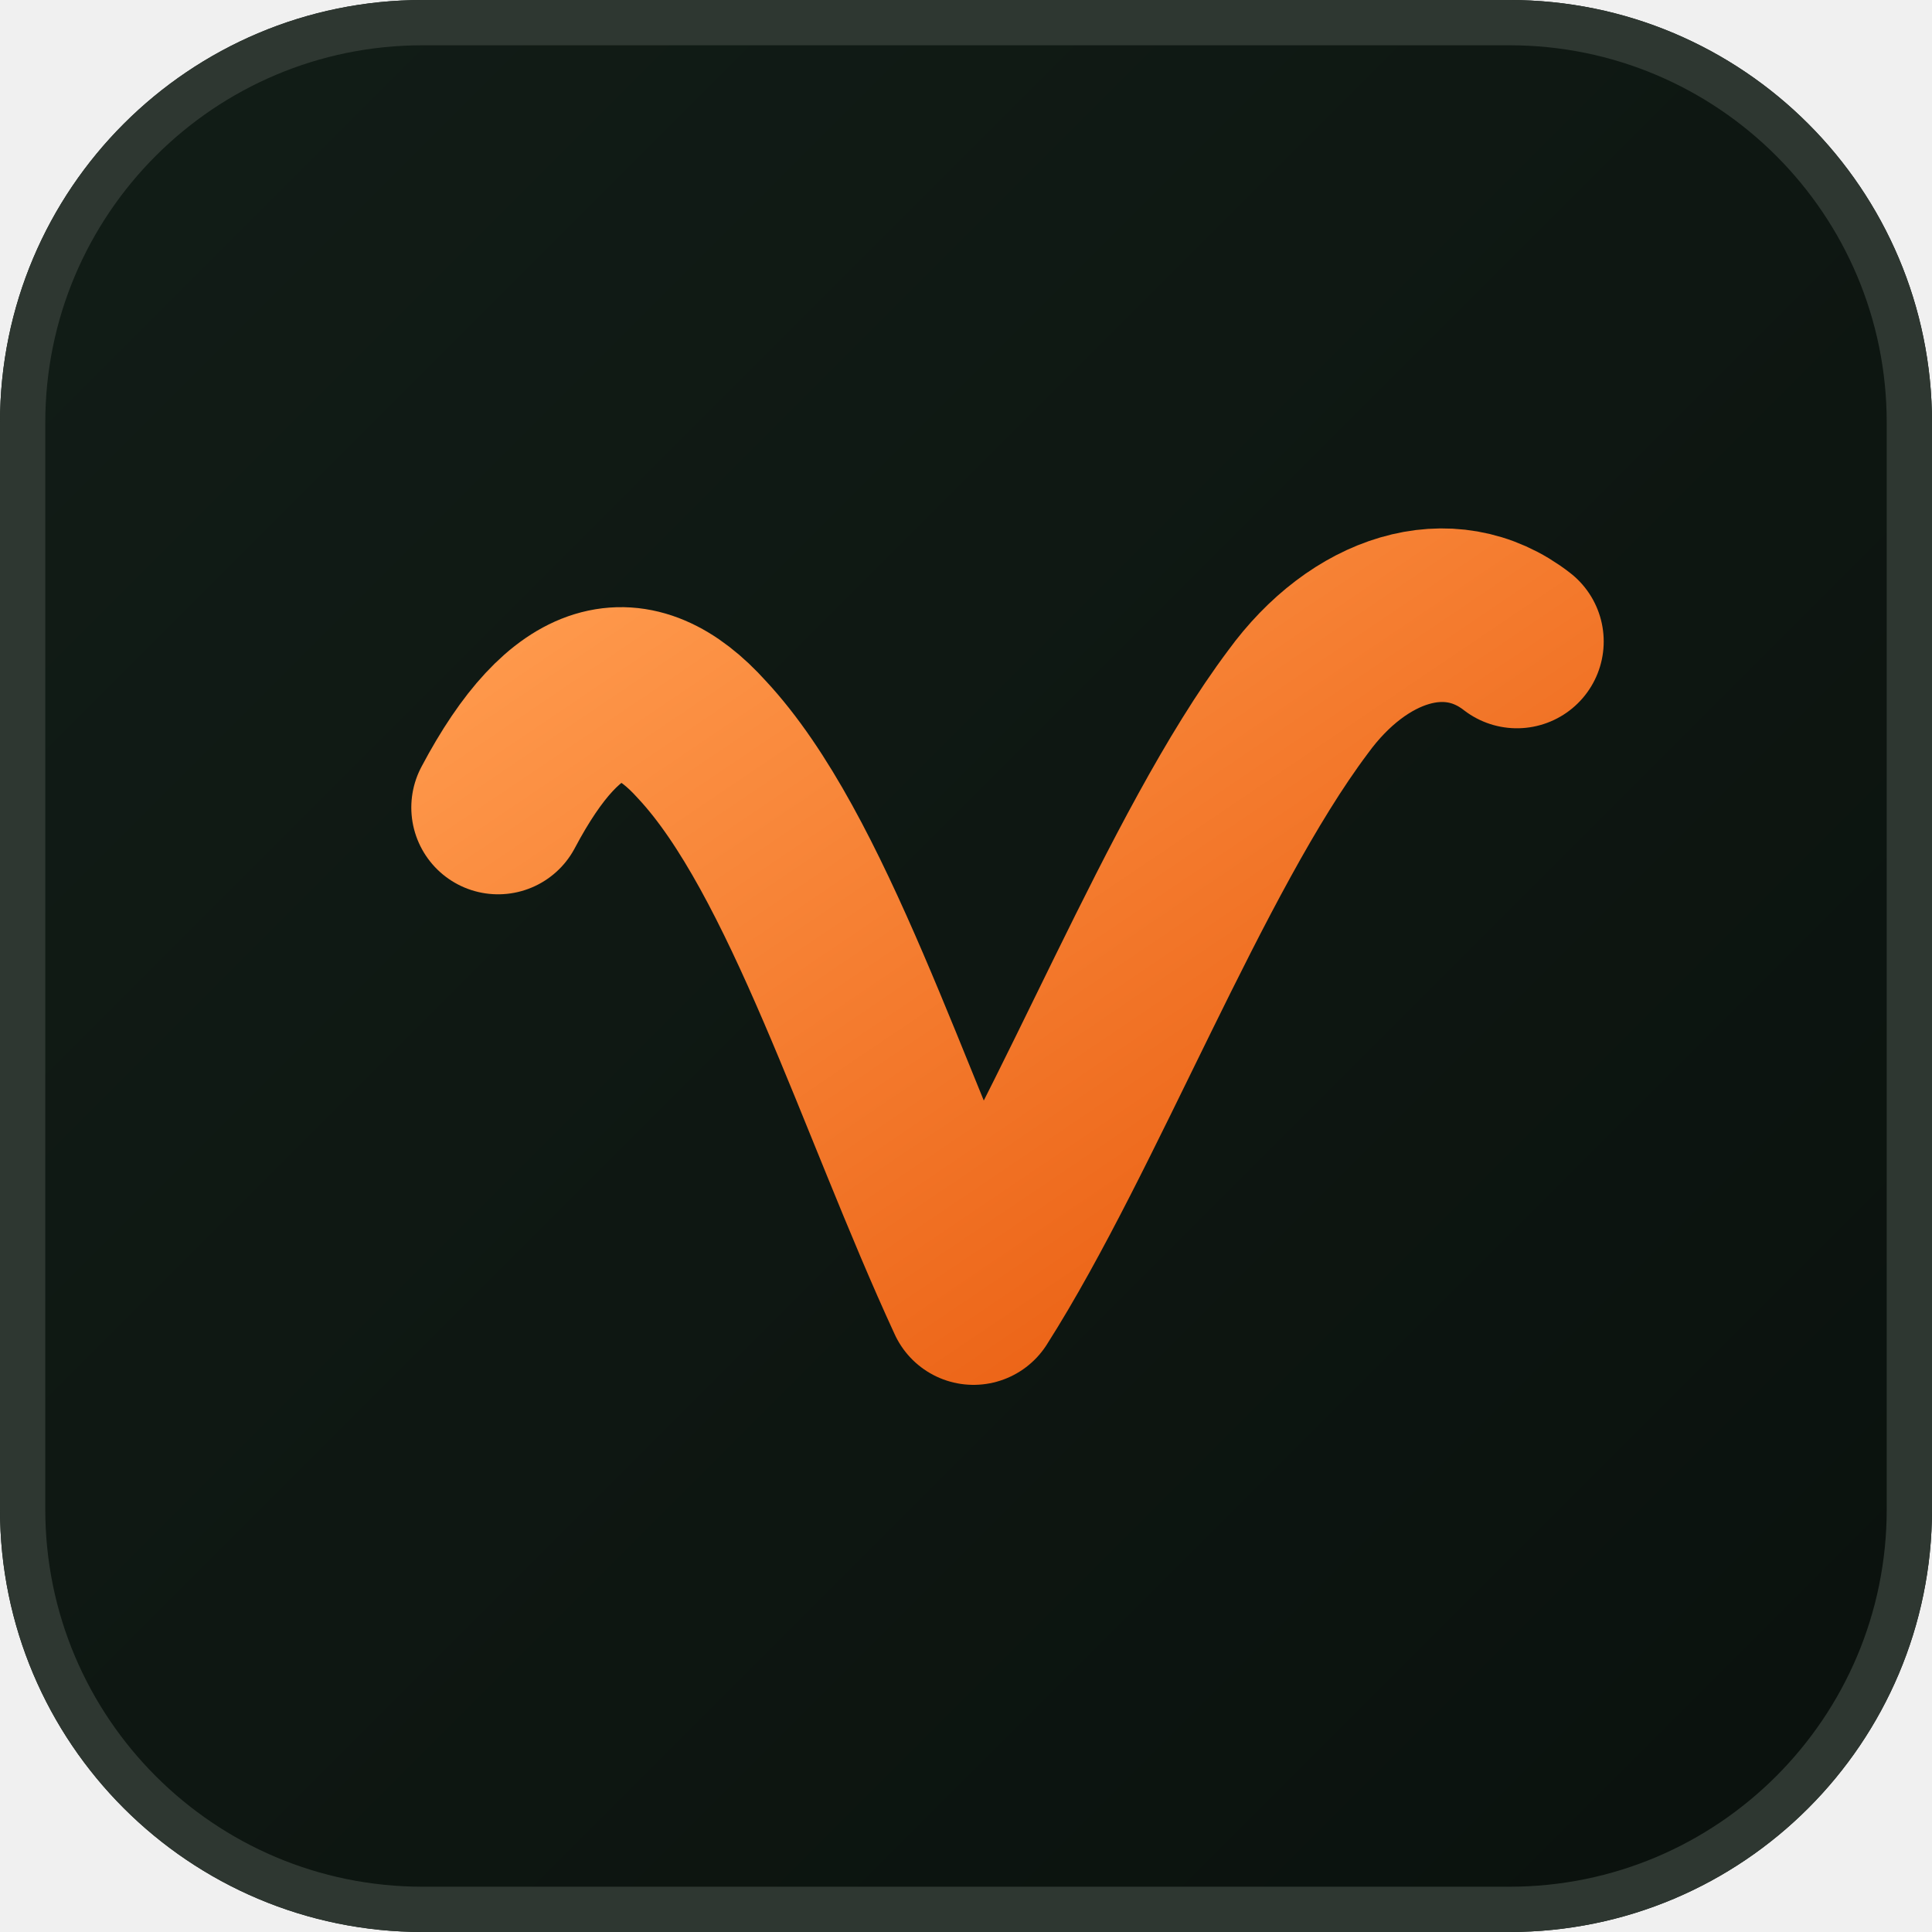
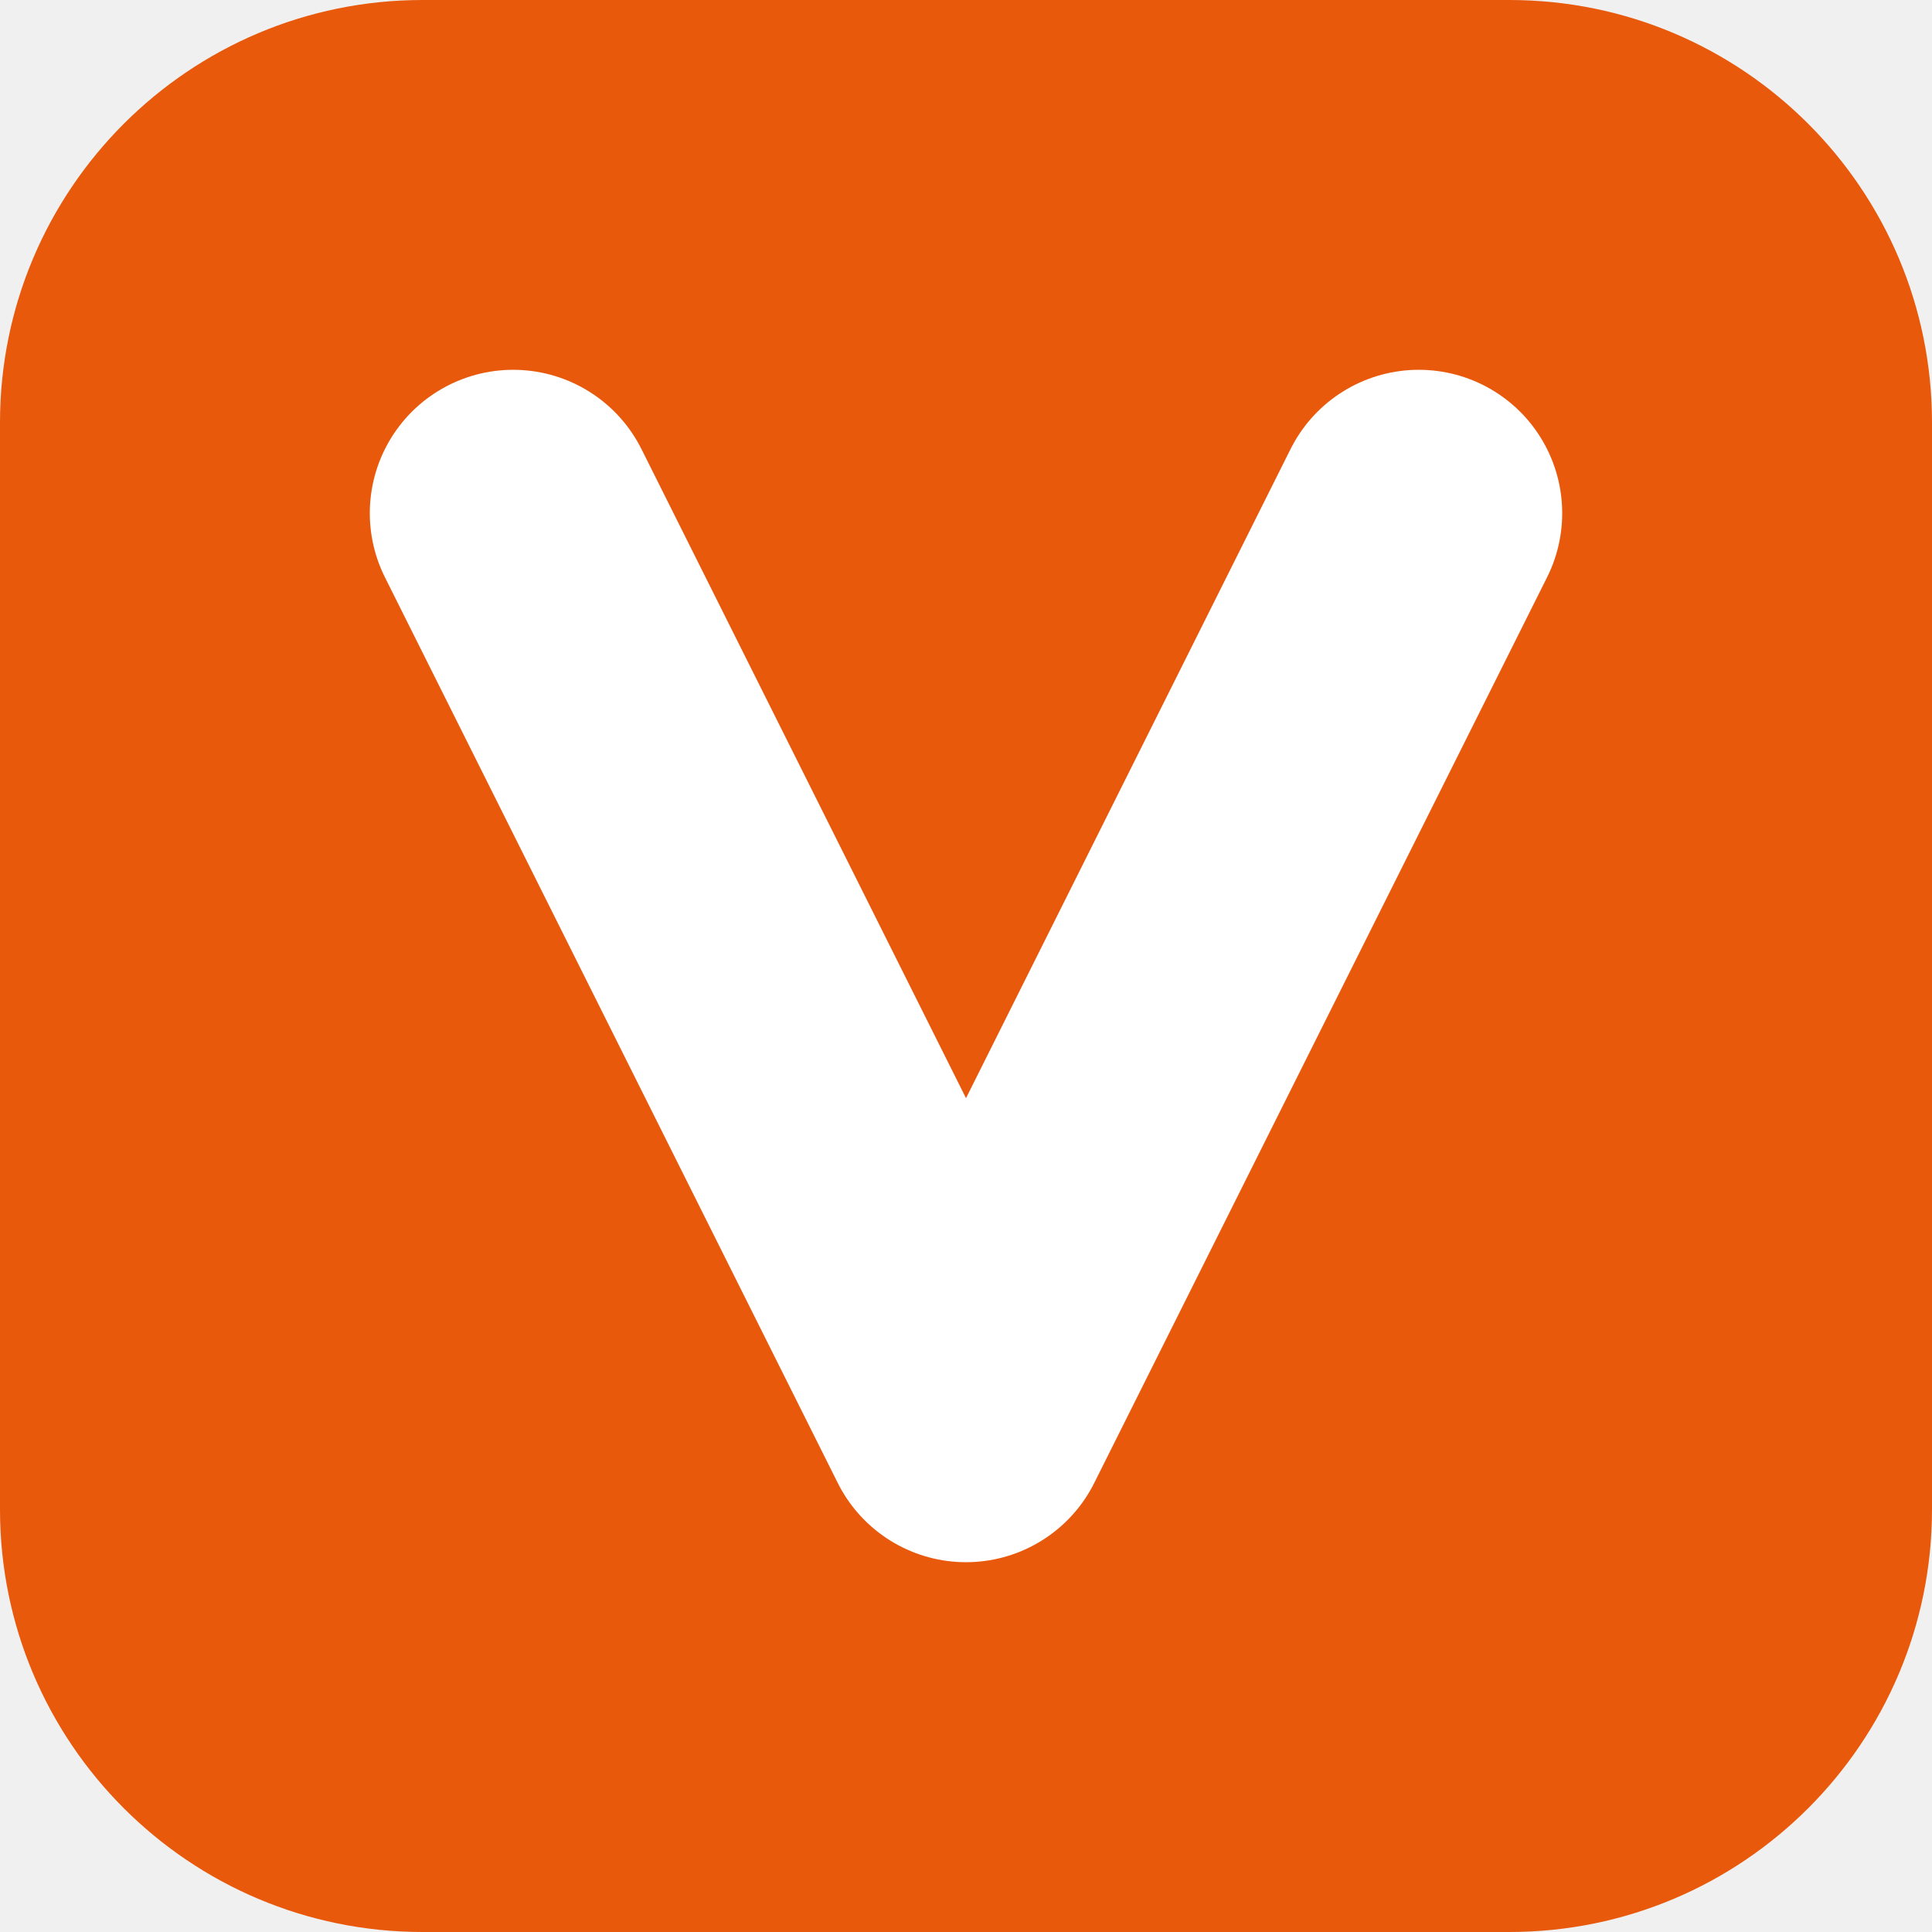
- <svg xmlns="http://www.w3.org/2000/svg" viewBox="0 0 512 512">
-   <defs>
-     <linearGradient id="bg" x1="0" y1="0" x2="1" y2="1">
-       <stop offset="0" stop-color="#121d17" />
-       <stop offset="1" stop-color="#0a110d" />
-     </linearGradient>
-     <linearGradient id="v" x1="0" y1="0" x2="1" y2="1">
-       <stop offset="0" stop-color="#ff9a4d" />
-       <stop offset="1" stop-color="#e8590c" />
-     </linearGradient>
-   </defs>
-   <rect width="512" height="512" rx="112" fill="url(#bg)" />
-   <rect x="6" y="6" width="500" height="500" rx="106" fill="none" stroke="#2e3731" stroke-width="12" />
-   <path d="M132 214 C150 180 168 176 186 196 C214 226 234 292 258 344 C286 300 314 226 344 186 C360 164 384 156 402 170" fill="none" stroke="url(#v)" stroke-width="46" stroke-linecap="round" stroke-linejoin="round" />
+ <svg xmlns="http://www.w3.org/2000/svg" viewBox="0 0 64 64">
+   <rect width="64" height="64" rx="14" fill="#e8590c" />
+   <path d="M17 17l15 30 15-30" fill="none" stroke="#fff" stroke-width="9.5" stroke-linecap="round" stroke-linejoin="round" />
</svg>
